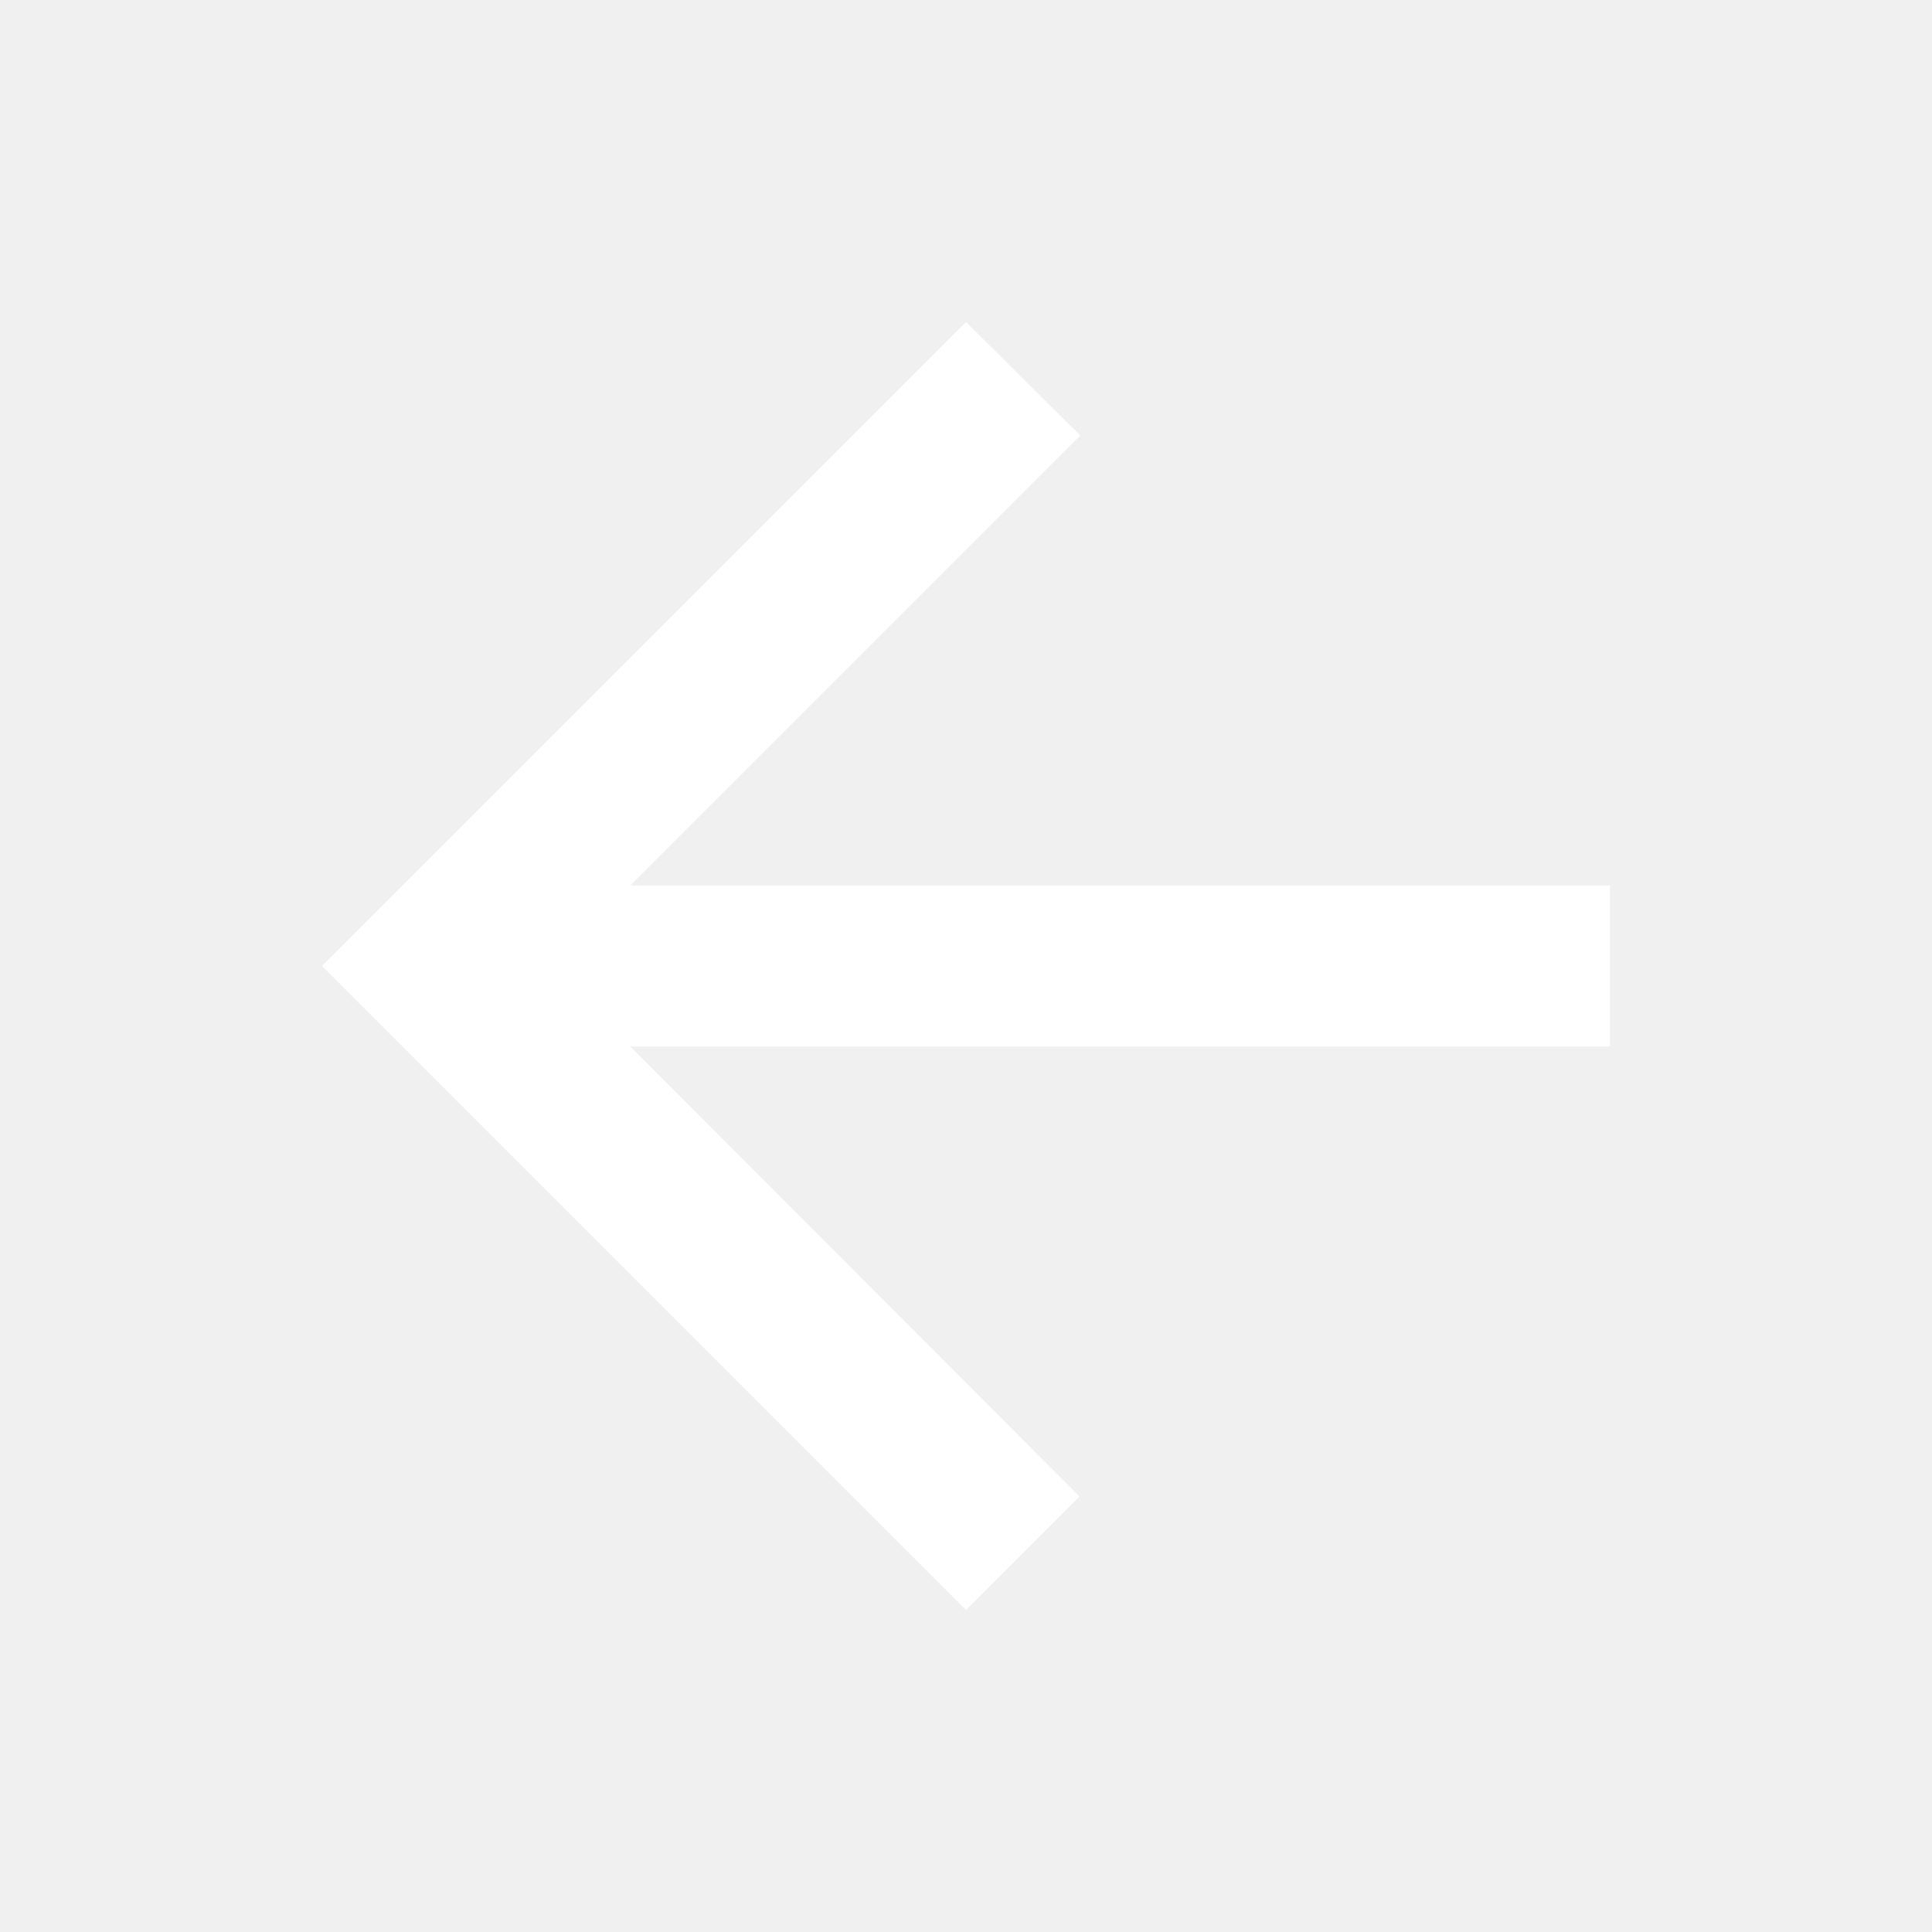
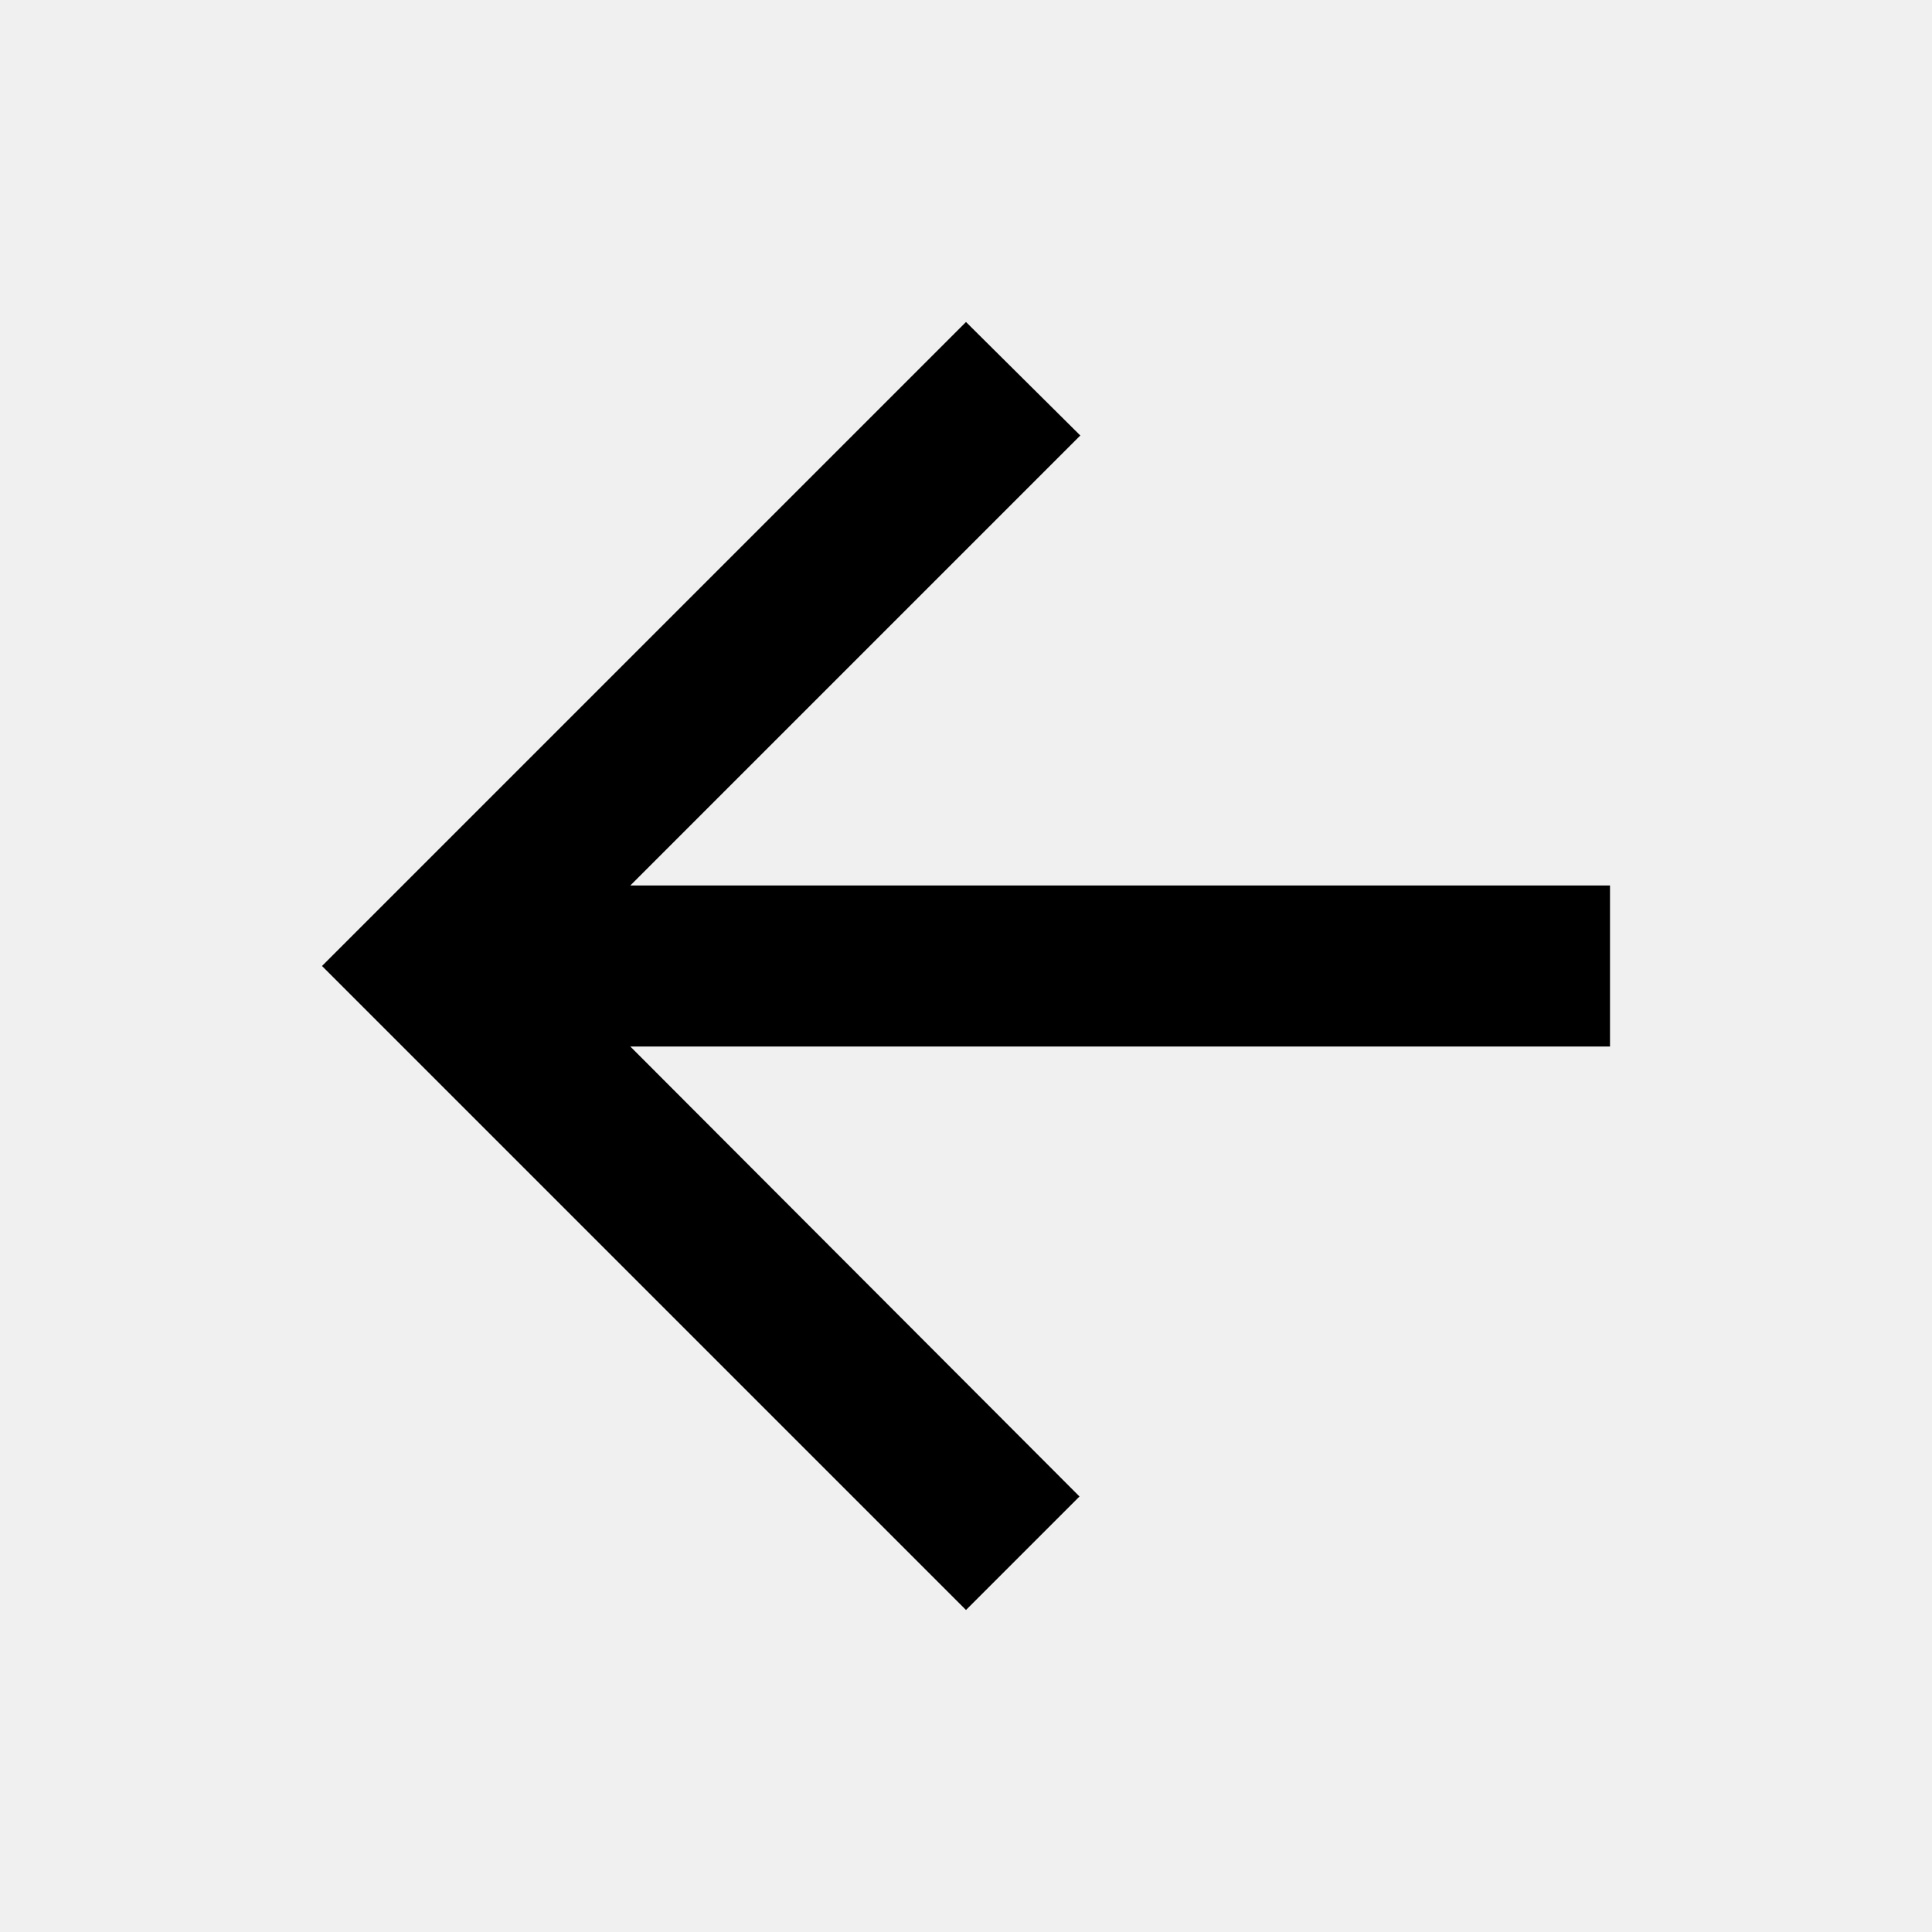
- <svg xmlns="http://www.w3.org/2000/svg" fill="#FFFFFF" height="24" viewBox="0 0 24 24" width="24">
+ <svg xmlns="http://www.w3.org/2000/svg" height="24" viewBox="0 0 24 24" width="24">
  <path d="M0 0h24v24H0z" fill="none" />
  <path d="M20 11H7.83l5.59-5.59L12 4l-8 8 8 8 1.41-1.41L7.83 13H20v-2z" />
</svg>
